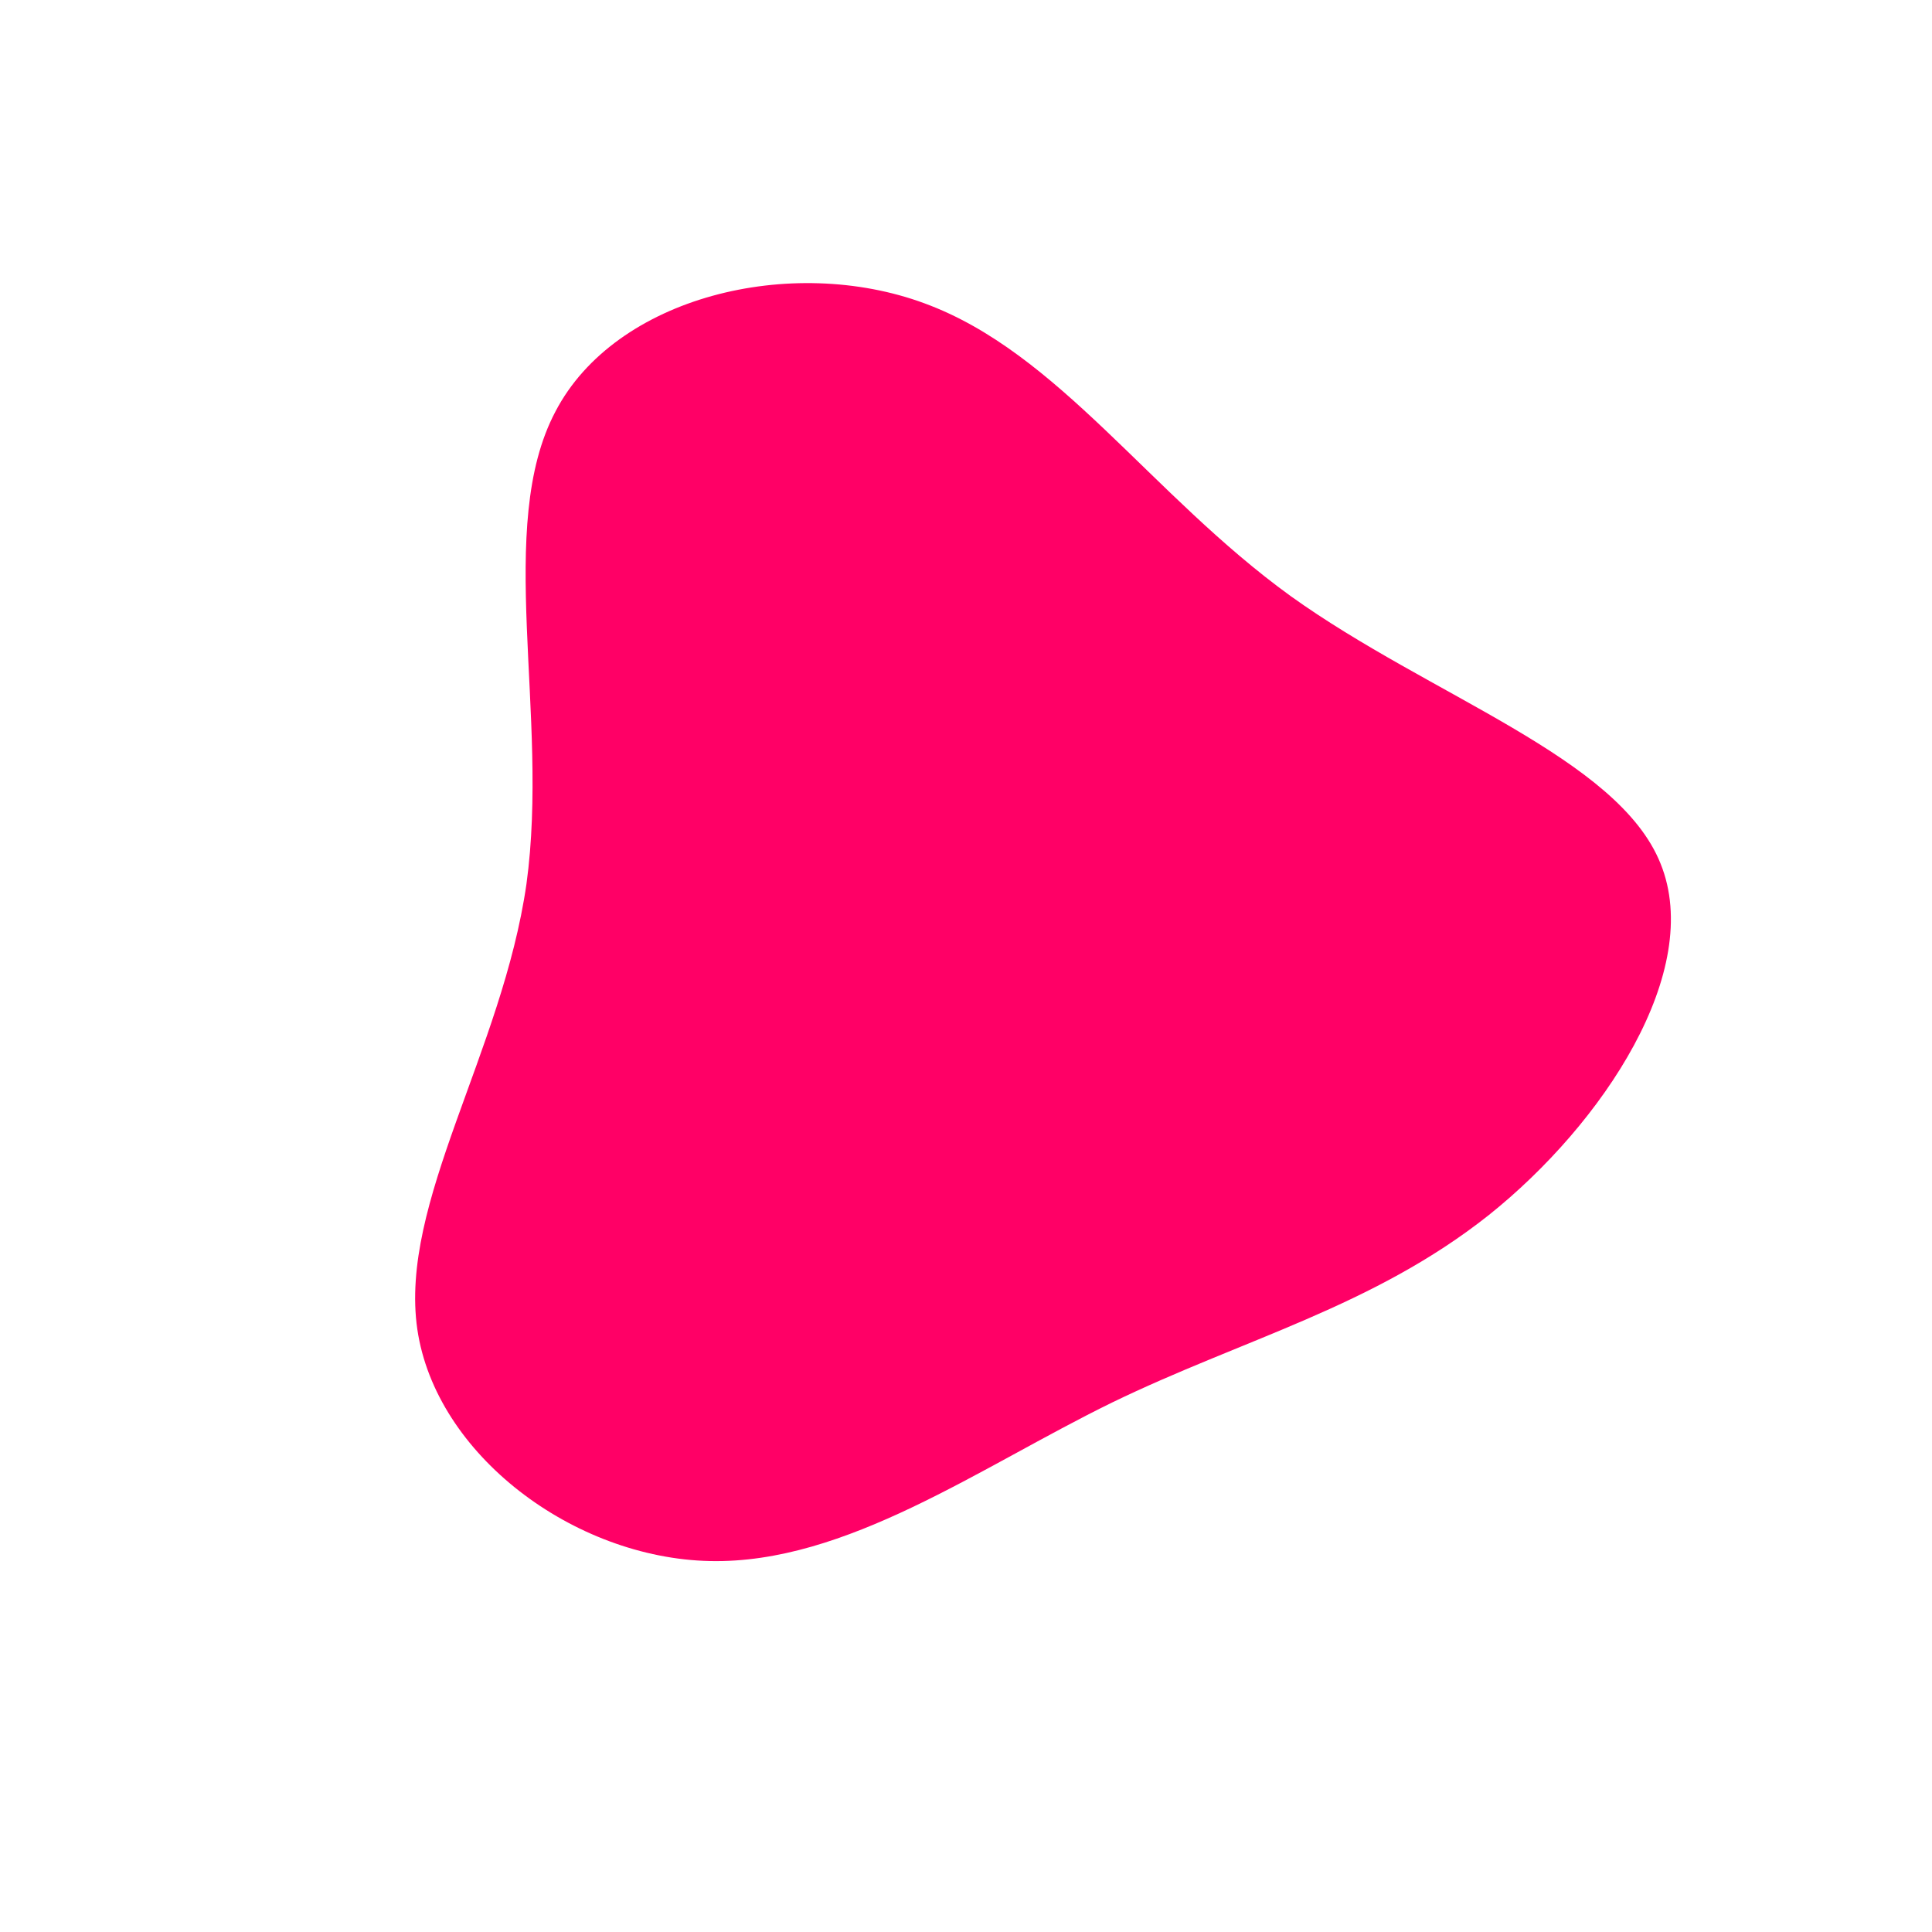
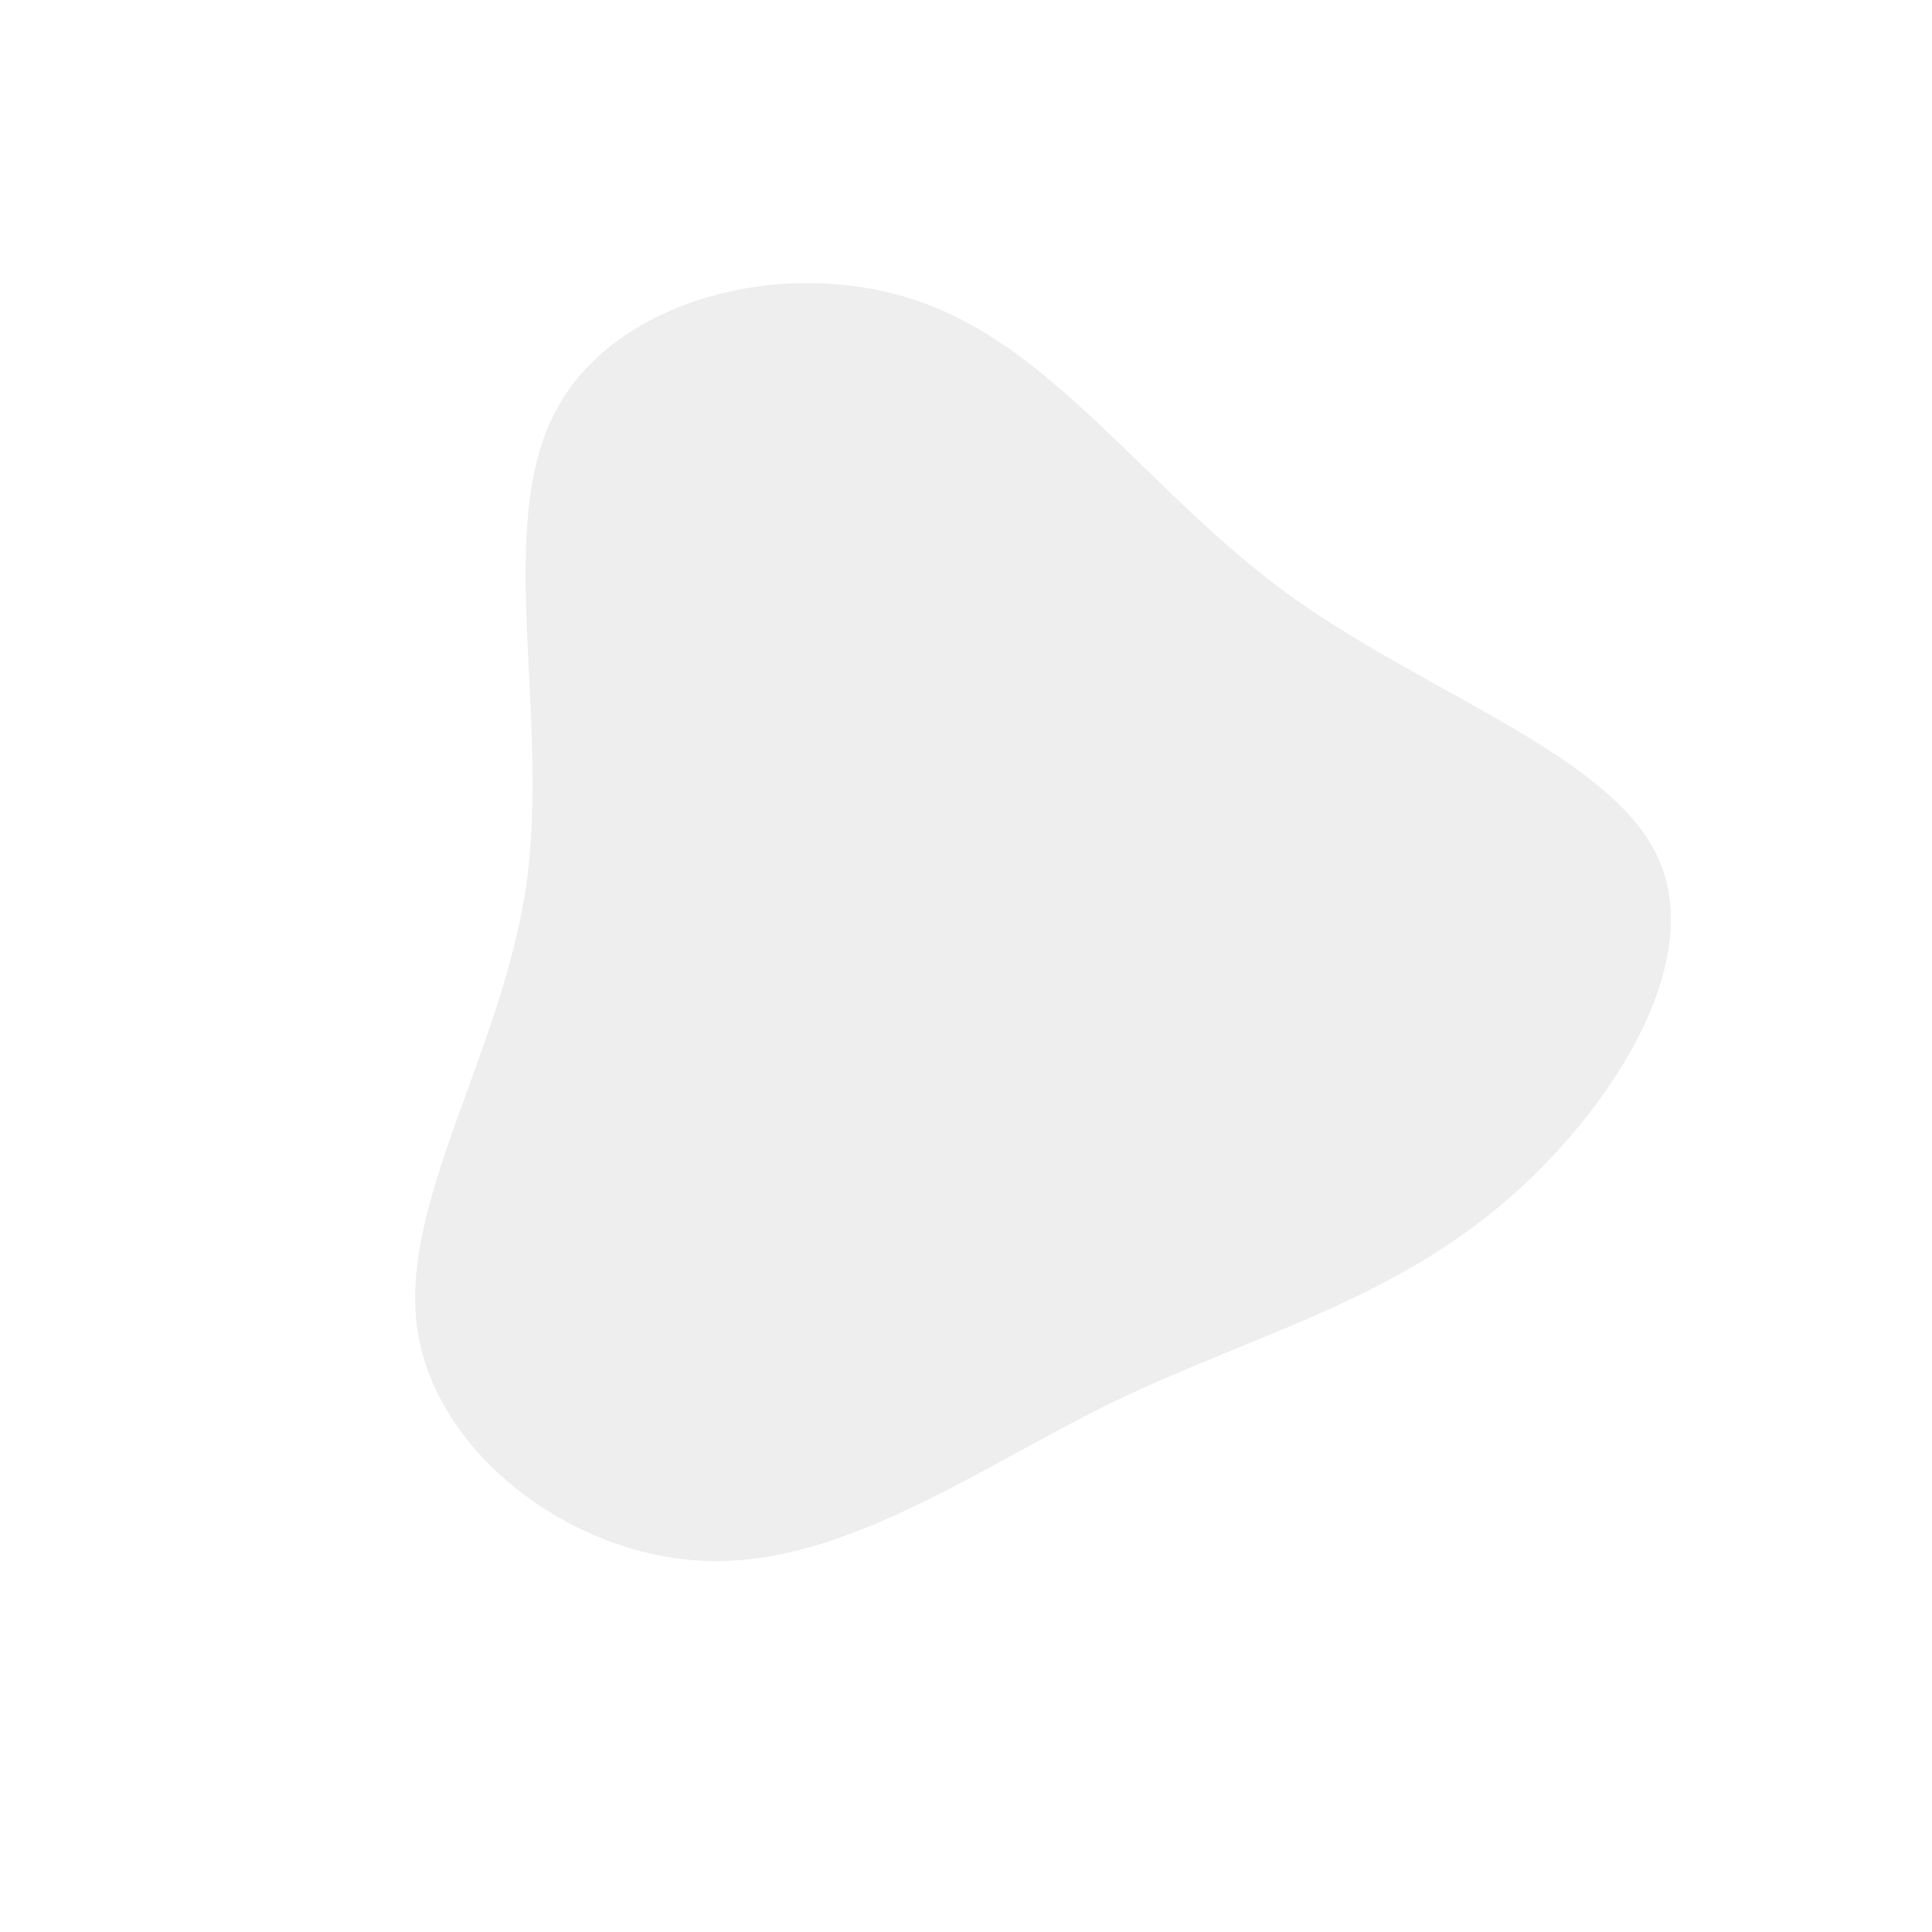
<svg xmlns="http://www.w3.org/2000/svg" viewBox="0 0 200 200">
-   <path fill="#FF0066" d="M33.6,-38.3C48.1,-27.9,67.5,-21.6,71.9,-10.6C76.4,0.5,66,16.3,54.1,25.8C42.1,35.3,28.7,38.6,15.1,45.2C1.4,51.9,-12.4,61.9,-26.5,61.6C-40.6,61.3,-54.9,50.6,-56.8,37.6C-58.7,24.5,-48,8.9,-45.5,-8.5C-43.1,-26,-48.8,-45.5,-42.5,-57.4C-36.3,-69.3,-18.1,-73.7,-4.3,-68.6C9.6,-63.5,19.1,-48.8,33.6,-38.3Z" transform="translate(100 100)" />
+   <path fill="#eeeeee" d="M33.6,-38.3C48.1,-27.9,67.5,-21.6,71.9,-10.6C76.4,0.5,66,16.3,54.1,25.8C42.1,35.3,28.7,38.6,15.1,45.2C1.4,51.9,-12.4,61.9,-26.5,61.6C-40.6,61.3,-54.9,50.6,-56.8,37.6C-58.7,24.5,-48,8.9,-45.5,-8.5C-43.1,-26,-48.8,-45.5,-42.5,-57.4C-36.3,-69.3,-18.1,-73.7,-4.3,-68.6C9.6,-63.5,19.1,-48.8,33.6,-38.3Z" transform="translate(100 100)" />
</svg>
